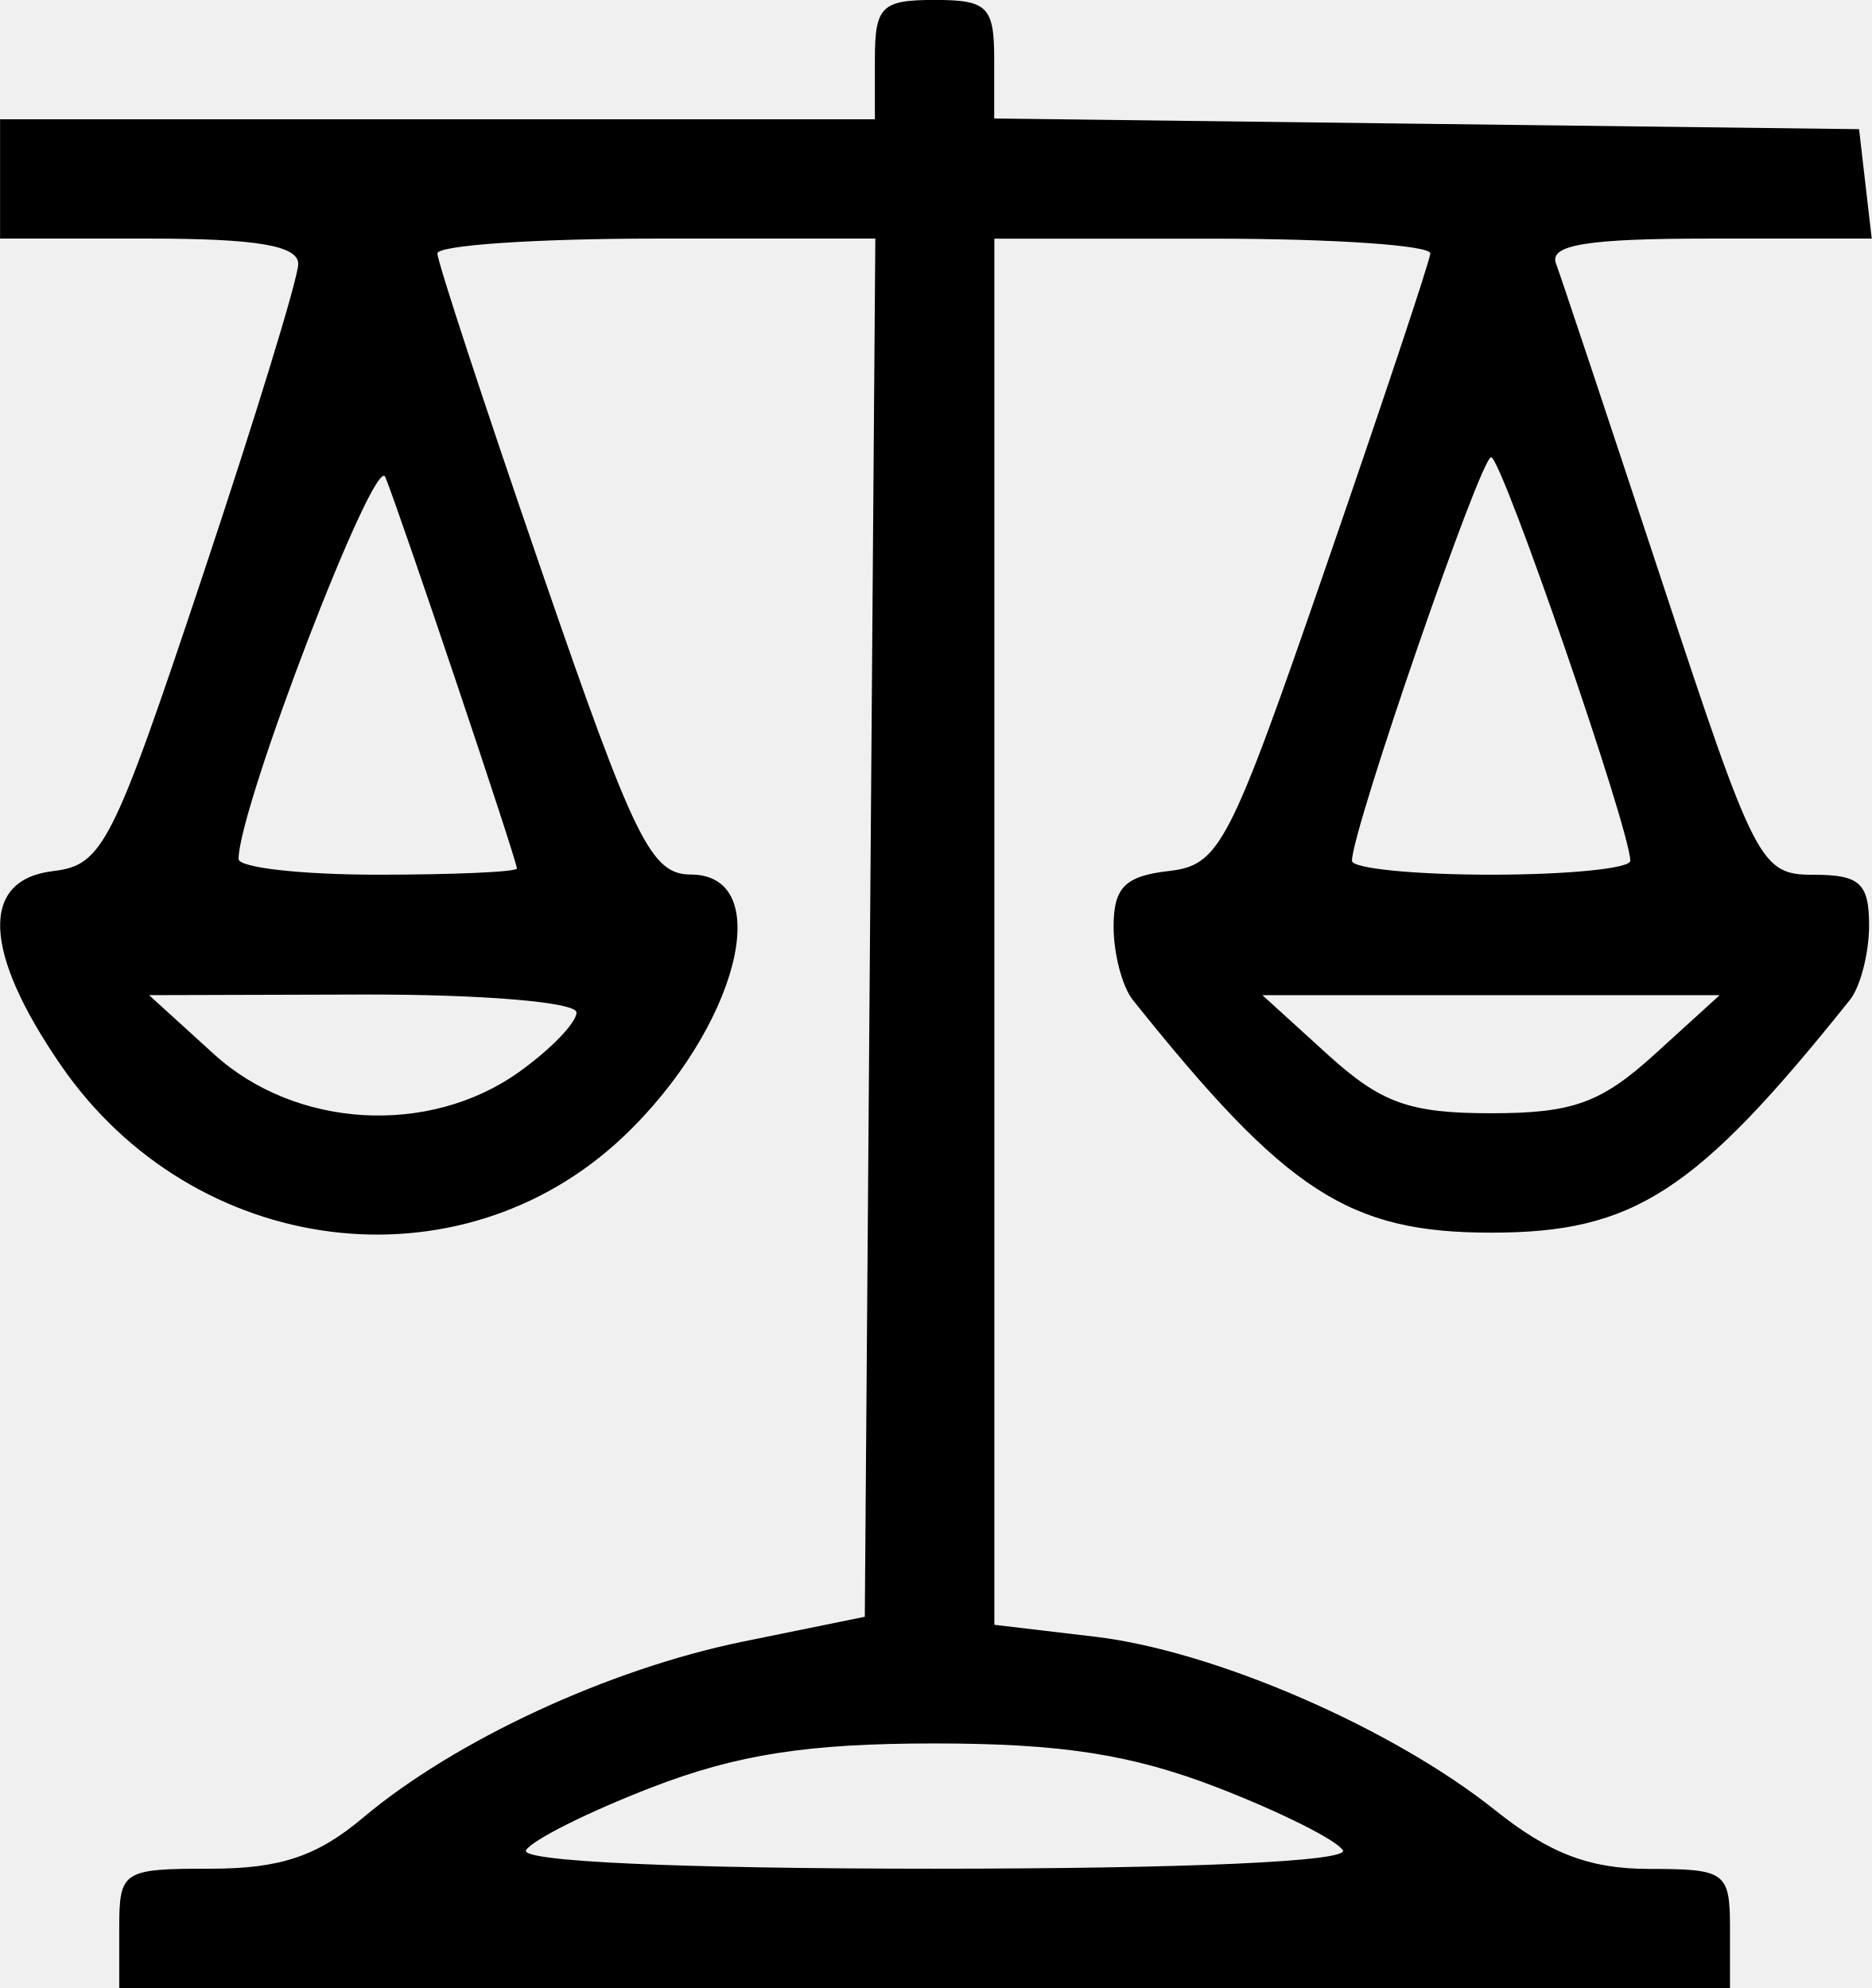
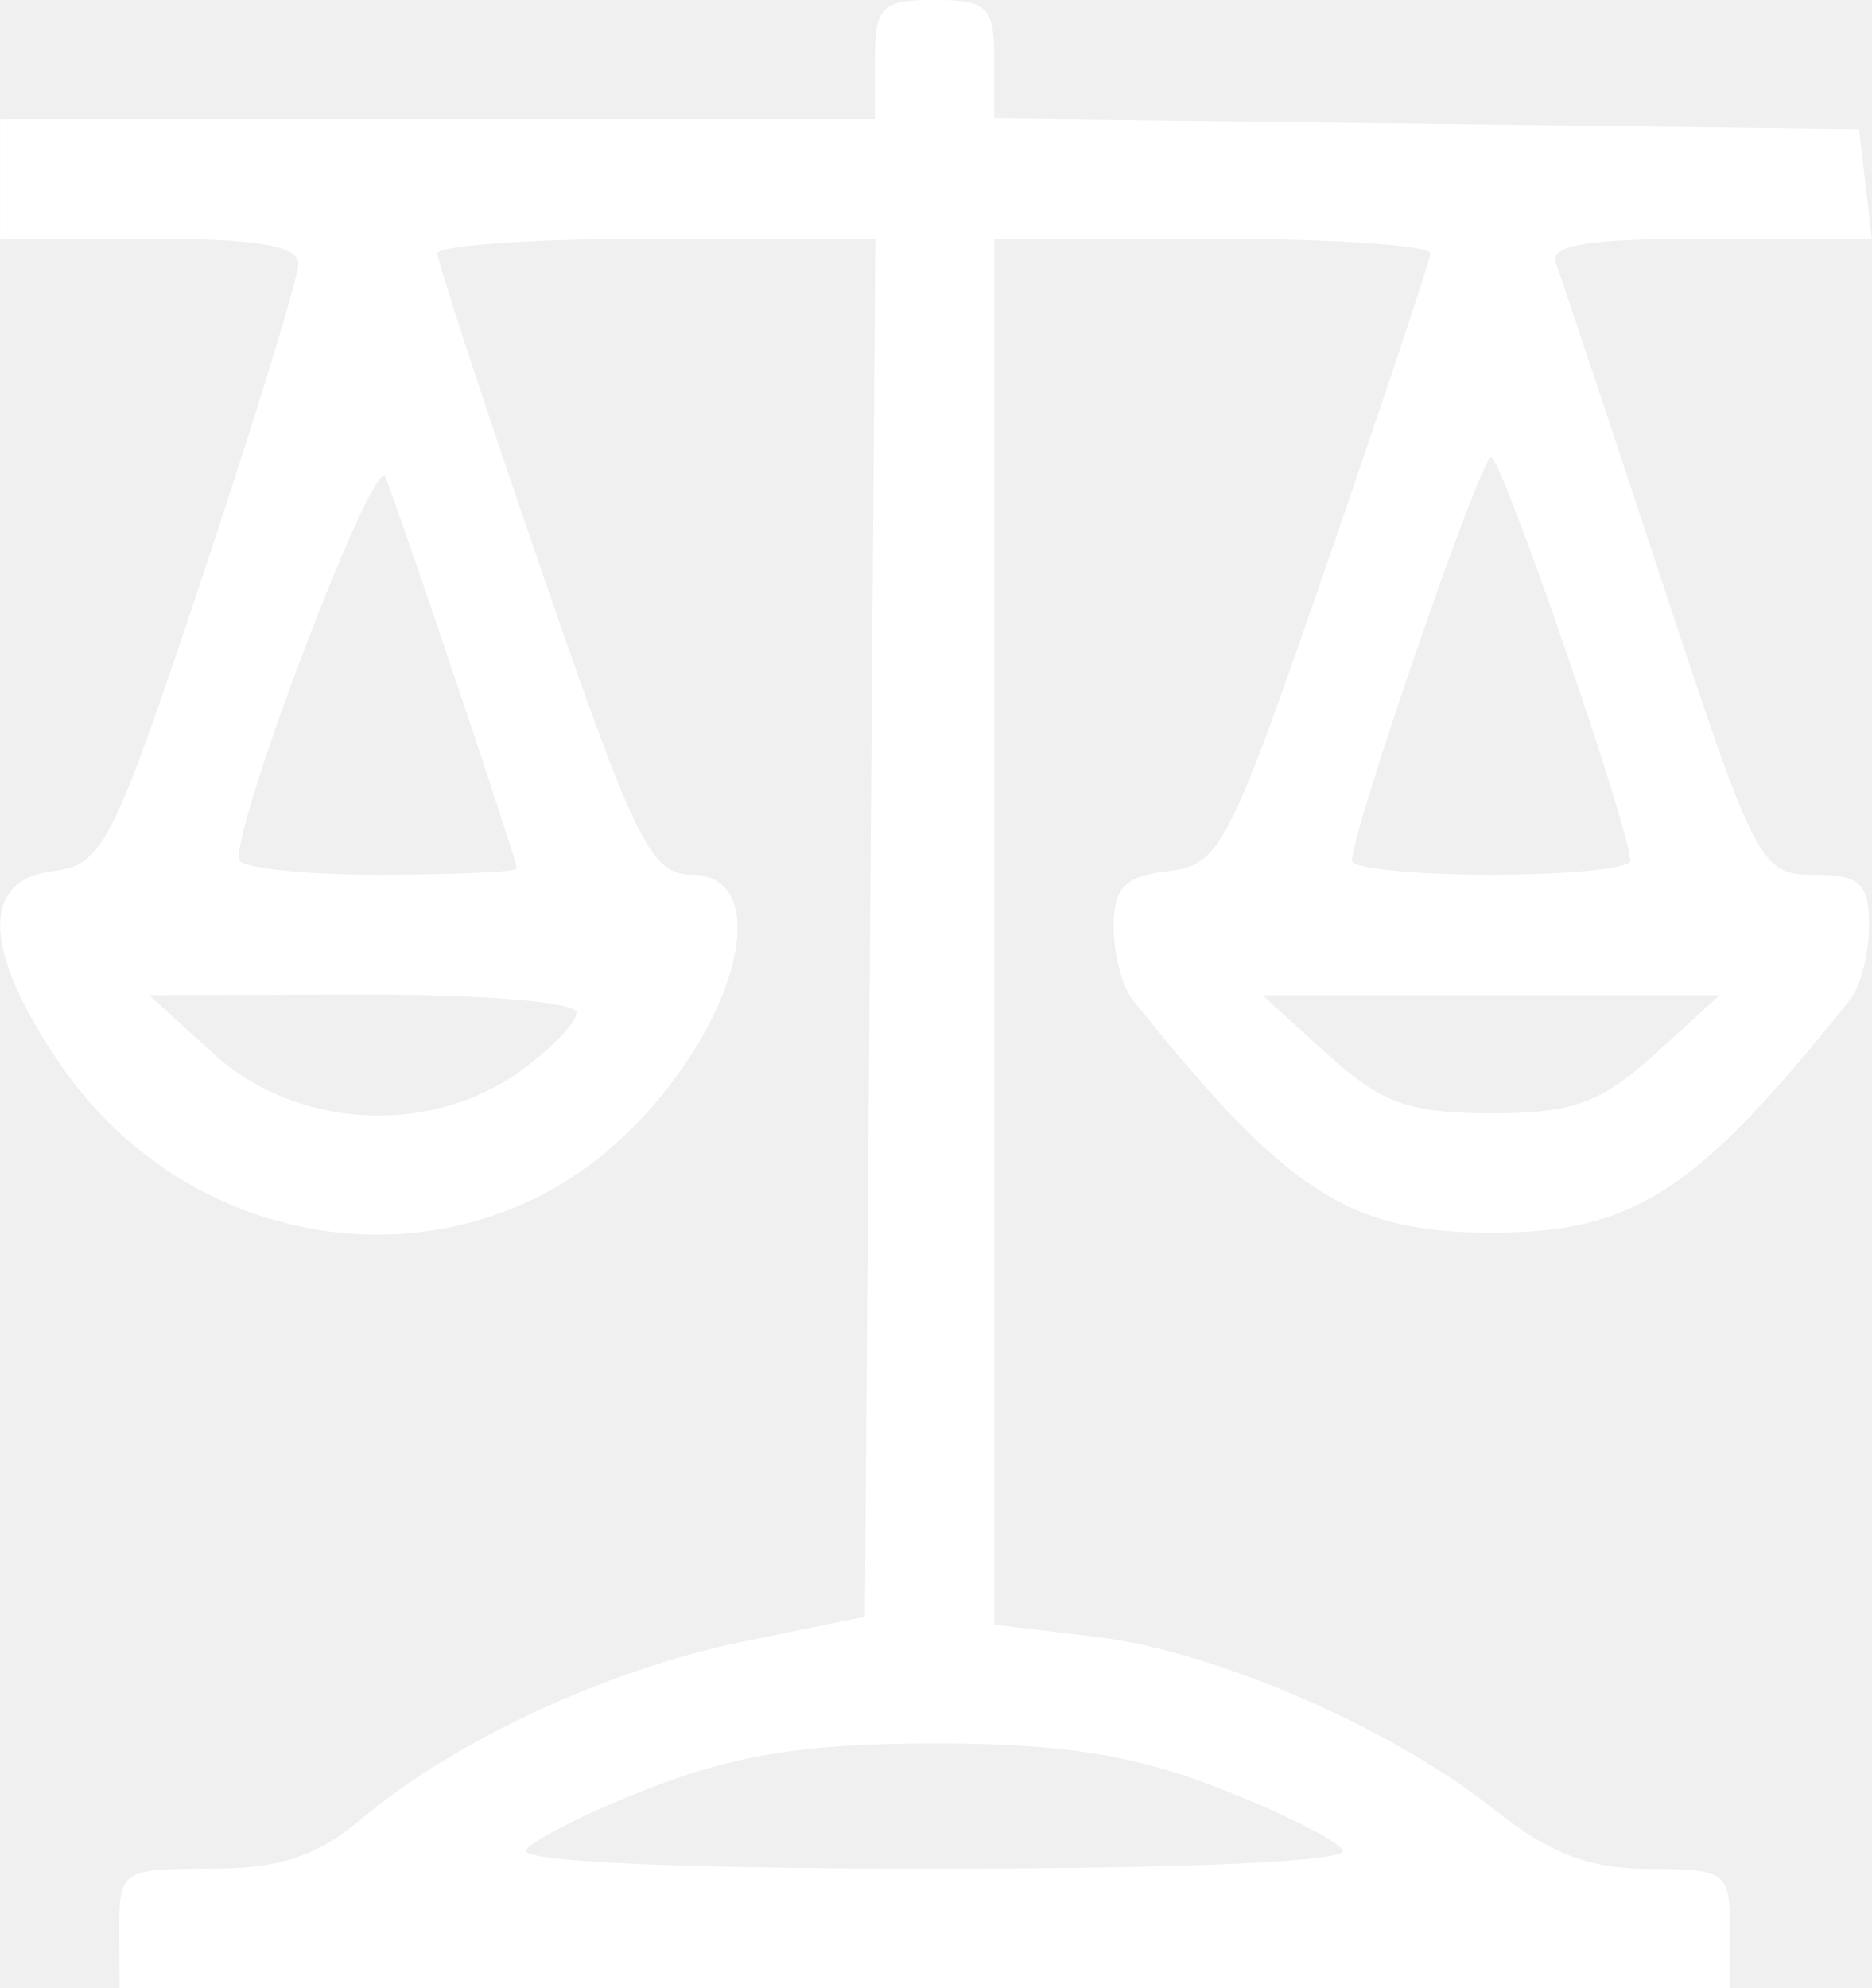
- <svg xmlns="http://www.w3.org/2000/svg" id="svg4097" version="1.1" viewBox="0 0 24.906 26.458" height="26.458mm" width="24.906mm">
-   <defs id="defs4091" />
-   <g transform="translate(-92.54703,-135.2708)" id="layer1">
-     <path id="path985" d="m 94.134,160.935 c 0,-0.767 0.041,-0.794 1.219,-0.794 0.921,0 1.415,-0.165 2.022,-0.676 1.227,-1.033 3.279,-1.984 5.068,-2.348 l 1.613,-0.329 0.07,-9.171 0.07,-9.171 h -2.914 c -1.603,0 -2.914,0.089 -2.914,0.198 -9e-5,0.109 0.625,2.013 1.389,4.231 1.237,3.591 1.454,4.033 1.985,4.035 1.148,0.004 0.619,2.051 -0.902,3.491 -2.183,2.066 -5.716,1.615 -7.484,-0.955 -1.039,-1.51 -1.077,-2.467 -0.102,-2.582 0.659,-0.078 0.792,-0.341 1.984,-3.913 0.703,-2.106 1.278,-3.981 1.278,-4.167 0,-0.244 -0.551,-0.338 -1.984,-0.338 h -1.984 v -0.794 -0.794 h 5.821 5.821 v -0.794 c 0,-0.706 0.088,-0.794 0.794,-0.794 0.704,0 0.794,0.089 0.794,0.789 v 0.789 l 5.755,0.071 5.755,0.071 0.084,0.728 0.084,0.728 h -2.163 c -1.619,0 -2.132,0.083 -2.039,0.331 0.068,0.182 0.703,2.087 1.411,4.233 1.247,3.781 1.31,3.903 2.022,3.903 0.61,0 0.734,0.114 0.734,0.673 0,0.37 -0.115,0.816 -0.255,0.992 -2.046,2.56 -2.874,3.098 -4.772,3.098 -1.898,0 -2.726,-0.538 -4.772,-3.098 -0.14,-0.176 -0.255,-0.614 -0.255,-0.975 0,-0.518 0.152,-0.673 0.728,-0.739 0.685,-0.079 0.807,-0.314 2.098,-4.052 0.754,-2.183 1.379,-4.058 1.389,-4.167 0.01,-0.109 -1.291,-0.198 -2.892,-0.198 h -2.91 v 9.224 9.224 l 1.343,0.159 c 1.587,0.188 3.954,1.215 5.322,2.309 0.721,0.576 1.258,0.781 2.051,0.781 1.017,0 1.074,0.042 1.074,0.794 v 0.794 H 104.85 94.134 Z m 16.282,-1.041 c -0.084,-0.136 -0.835,-0.511 -1.669,-0.834 -1.139,-0.44 -2.076,-0.586 -3.765,-0.586 -1.689,0 -2.626,0.146 -3.765,0.586 -0.834,0.322 -1.585,0.698 -1.669,0.834 -0.093,0.151 2.035,0.247 5.435,0.247 3.4,0 5.528,-0.097 5.435,-0.247 z m -10.965,-10.354 c 0.423,-0.301 0.768,-0.658 0.768,-0.794 0,-0.138 -1.257,-0.243 -2.844,-0.239 l -2.844,0.008 0.864,0.786 c 1.086,0.988 2.857,1.093 4.056,0.239 z m 15.118,-0.239 0.864,-0.786 h -3.043 -3.043 l 0.864,0.786 c 0.715,0.65 1.091,0.786 2.179,0.786 1.087,0 1.464,-0.136 2.179,-0.786 z m -15.143,-2.472 c 0,-0.107 -1.54,-4.688 -1.751,-5.209 -0.135,-0.333 -1.953,4.399 -1.953,5.083 0,0.115 0.833,0.209 1.852,0.209 1.019,0 1.852,-0.037 1.852,-0.083 z m 14.817,-0.102 c 0,-0.41 -1.711,-5.371 -1.852,-5.371 -0.141,0 -1.852,4.962 -1.852,5.371 0,0.102 0.833,0.185 1.852,0.185 1.019,0 1.852,-0.083 1.852,-0.185 z" style="fill:#000000;stroke-width:0.265" />
+ <svg xmlns="http://www.w3.org/2000/svg" id="svg1421" version="1.1" viewBox="0 0 24.906 26.458" height="26.458mm" width="24.906mm">
+   <defs id="defs1415" />
+   <g transform="translate(-213.5769,48.09227)" id="layer1">
+     <path id="path985-9" d="m 215.164,-22.428 c 0,-0.767 0.041,-0.794 1.219,-0.794 0.921,0 1.415,-0.165 2.022,-0.676 1.227,-1.033 3.279,-1.984 5.068,-2.348 l 1.613,-0.329 0.07,-9.171 0.07,-9.171 h -2.914 c -1.603,0 -2.914,0.089 -2.914,0.198 -9e-5,0.109 0.625,2.013 1.389,4.231 1.237,3.591 1.454,4.033 1.985,4.035 1.148,0.004 0.619,2.051 -0.902,3.491 -2.183,2.066 -5.716,1.615 -7.484,-0.955 -1.039,-1.51 -1.077,-2.467 -0.102,-2.582 0.659,-0.078 0.792,-0.341 1.984,-3.913 0.703,-2.106 1.278,-3.981 1.278,-4.167 0,-0.244 -0.551,-0.338 -1.984,-0.338 h -1.984 v -0.794 -0.794 h 5.821 5.821 v -0.794 c 0,-0.706 0.088,-0.794 0.794,-0.794 0.704,0 0.794,0.089 0.794,0.789 v 0.789 l 5.755,0.071 5.755,0.071 0.084,0.728 0.084,0.728 h -2.163 c -1.619,0 -2.132,0.083 -2.039,0.331 0.068,0.182 0.703,2.087 1.411,4.233 1.247,3.781 1.31,3.903 2.022,3.903 0.61,0 0.734,0.114 0.734,0.673 0,0.37 -0.115,0.816 -0.255,0.992 -2.046,2.56 -2.874,3.098 -4.772,3.098 -1.898,0 -2.726,-0.538 -4.772,-3.098 -0.14,-0.176 -0.255,-0.614 -0.255,-0.975 0,-0.518 0.152,-0.673 0.728,-0.739 0.685,-0.079 0.807,-0.314 2.098,-4.052 0.754,-2.183 1.379,-4.058 1.389,-4.167 0.01,-0.109 -1.291,-0.198 -2.892,-0.198 h -2.91 v 9.224 9.224 l 1.343,0.159 c 1.587,0.188 3.954,1.215 5.322,2.309 0.721,0.576 1.258,0.781 2.051,0.781 1.017,0 1.074,0.042 1.074,0.794 v 0.794 h -10.716 -10.716 z m 16.282,-1.041 c -0.084,-0.136 -0.835,-0.511 -1.669,-0.834 -1.139,-0.44 -2.076,-0.586 -3.765,-0.586 -1.689,0 -2.626,0.146 -3.765,0.586 -0.834,0.322 -1.585,0.698 -1.669,0.834 -0.093,0.151 2.035,0.247 5.435,0.247 3.4,0 5.528,-0.097 5.435,-0.247 z m -10.965,-10.354 c 0.423,-0.301 0.768,-0.658 0.768,-0.794 0,-0.138 -1.257,-0.243 -2.844,-0.239 l -2.844,0.008 0.864,0.786 c 1.086,0.988 2.857,1.093 4.056,0.239 z m 15.118,-0.239 0.864,-0.786 h -3.043 -3.043 l 0.864,0.786 c 0.715,0.65 1.091,0.786 2.179,0.786 1.087,0 1.464,-0.136 2.179,-0.786 z m -15.143,-2.472 c 0,-0.107 -1.54,-4.688 -1.751,-5.209 -0.135,-0.333 -1.953,4.399 -1.953,5.083 0,0.115 0.833,0.209 1.852,0.209 1.019,0 1.852,-0.037 1.852,-0.083 z m 14.817,-0.102 c 0,-0.41 -1.711,-5.371 -1.852,-5.371 -0.141,0 -1.852,4.962 -1.852,5.371 0,0.102 0.833,0.185 1.852,0.185 1.019,0 1.852,-0.083 1.852,-0.185 z" style="fill:#ffffff;stroke-width:0.265" />
  </g>
</svg>
